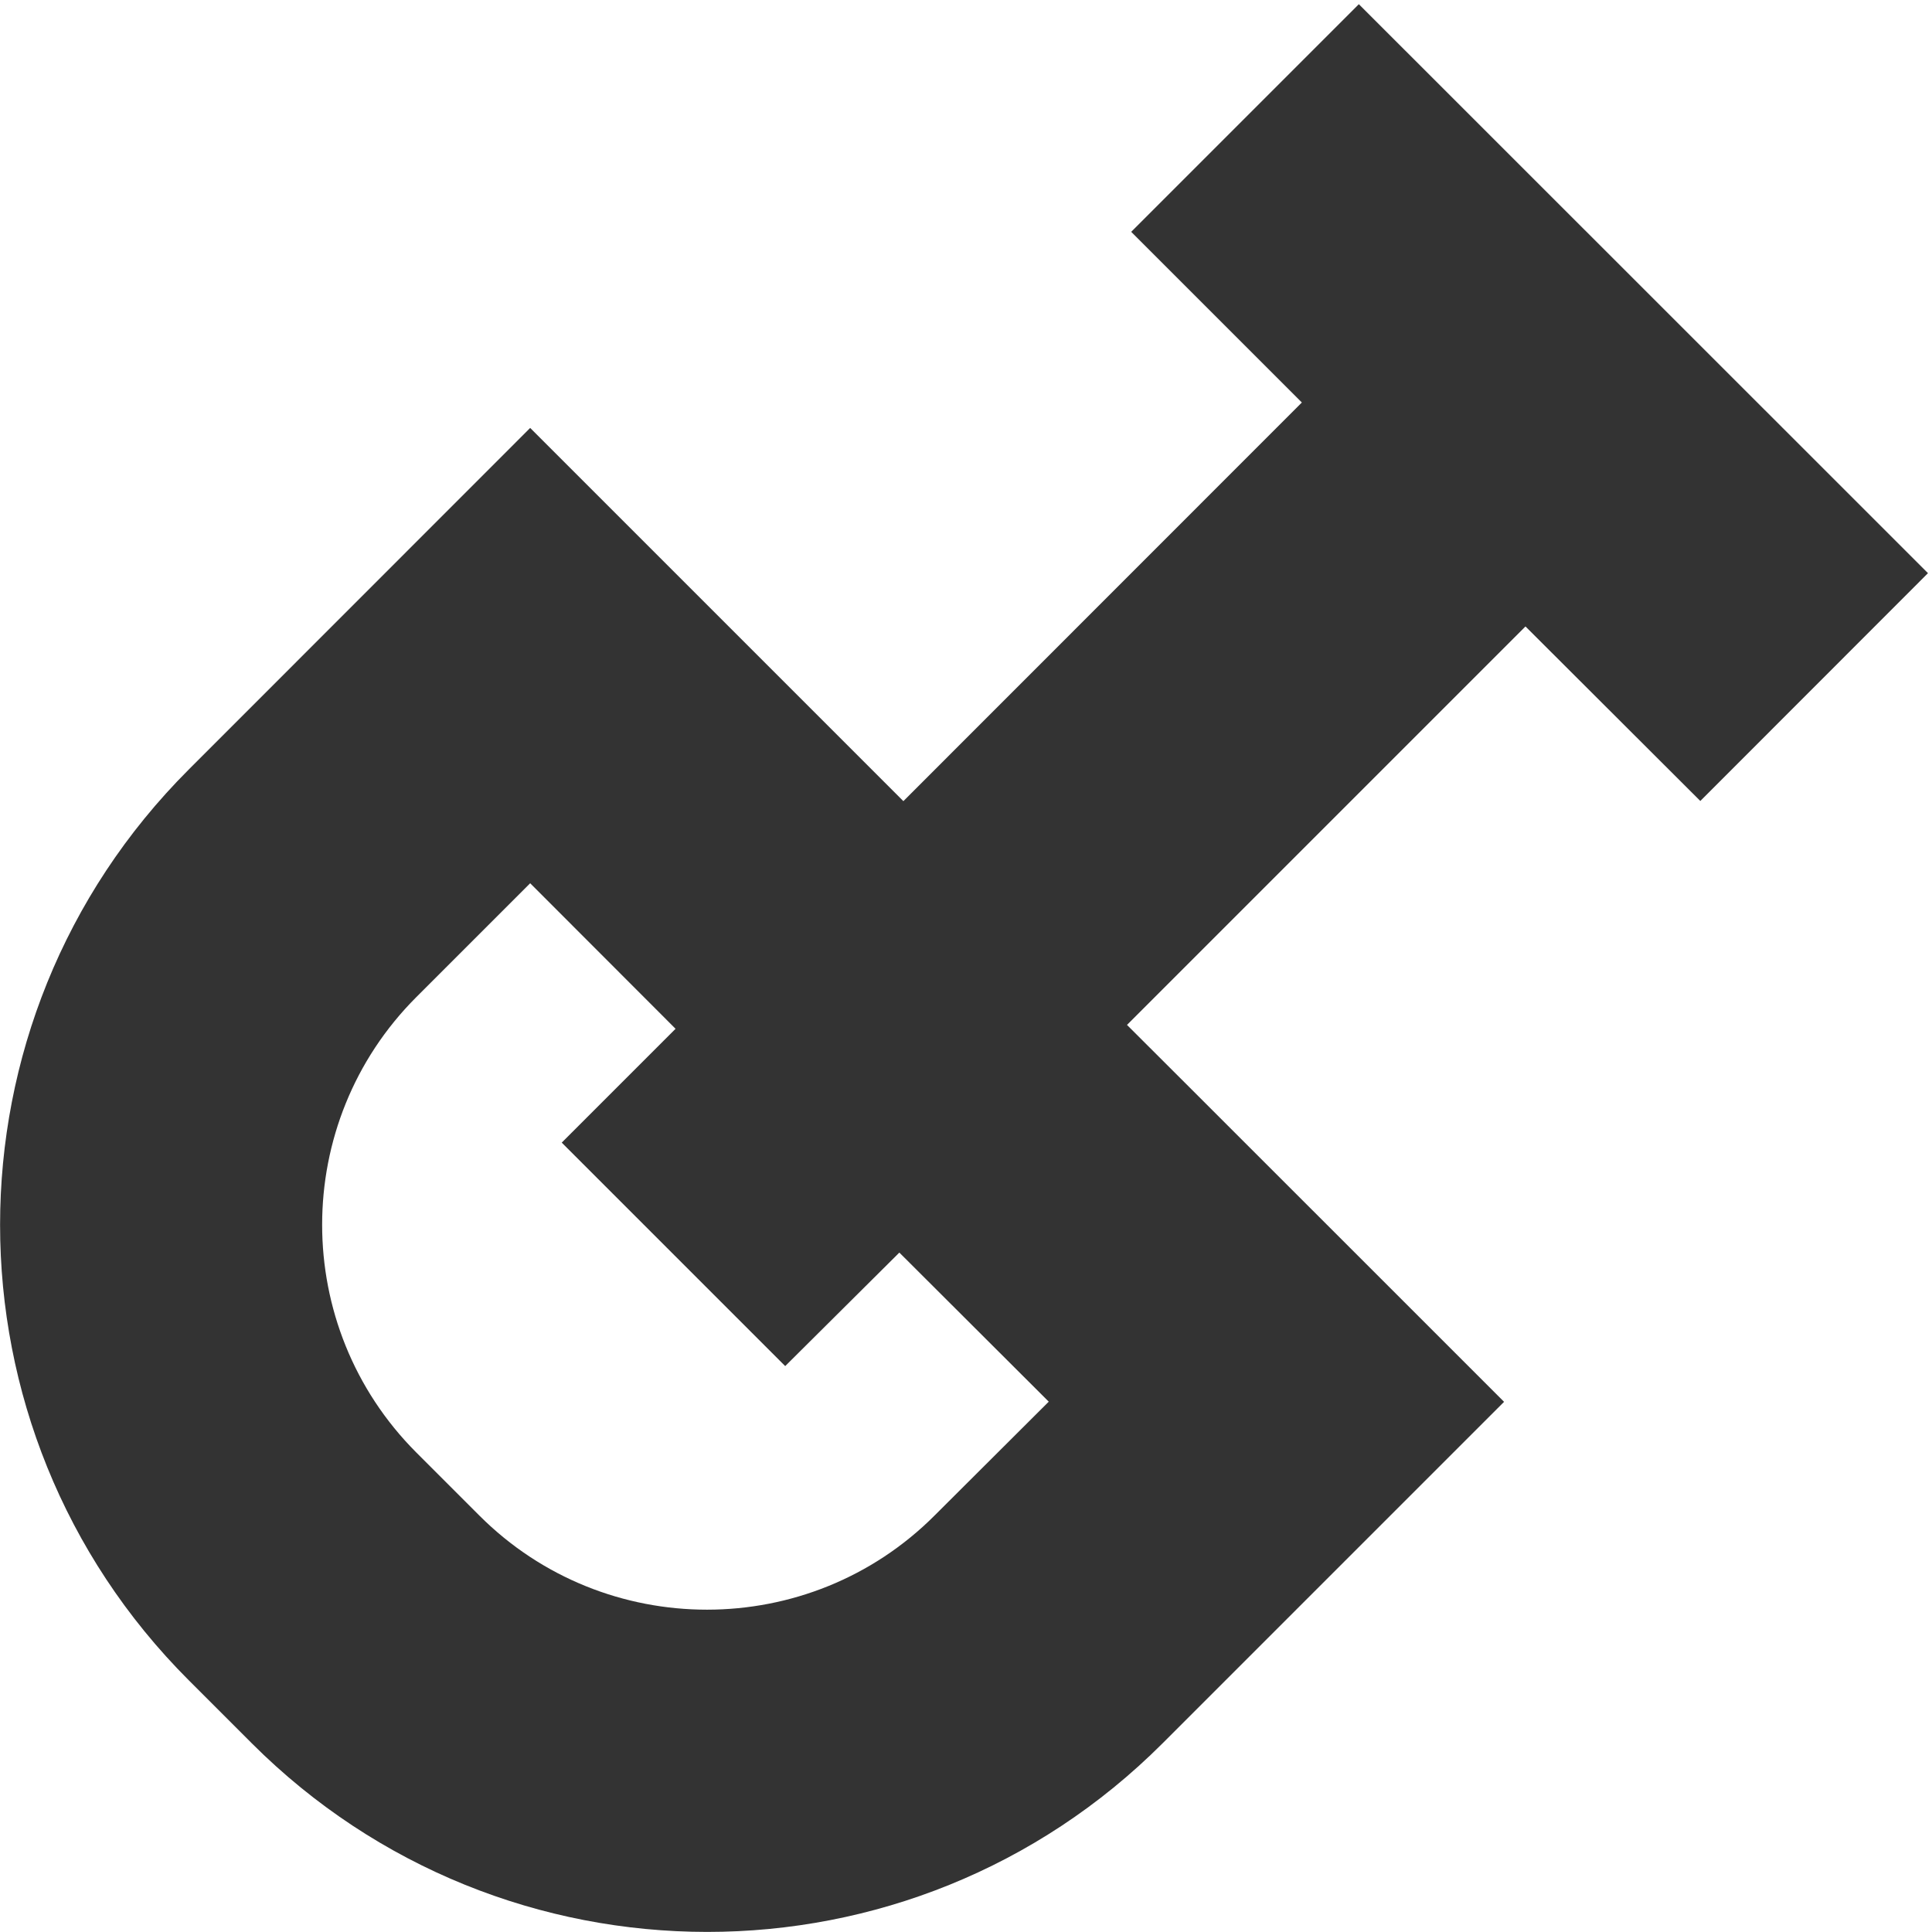
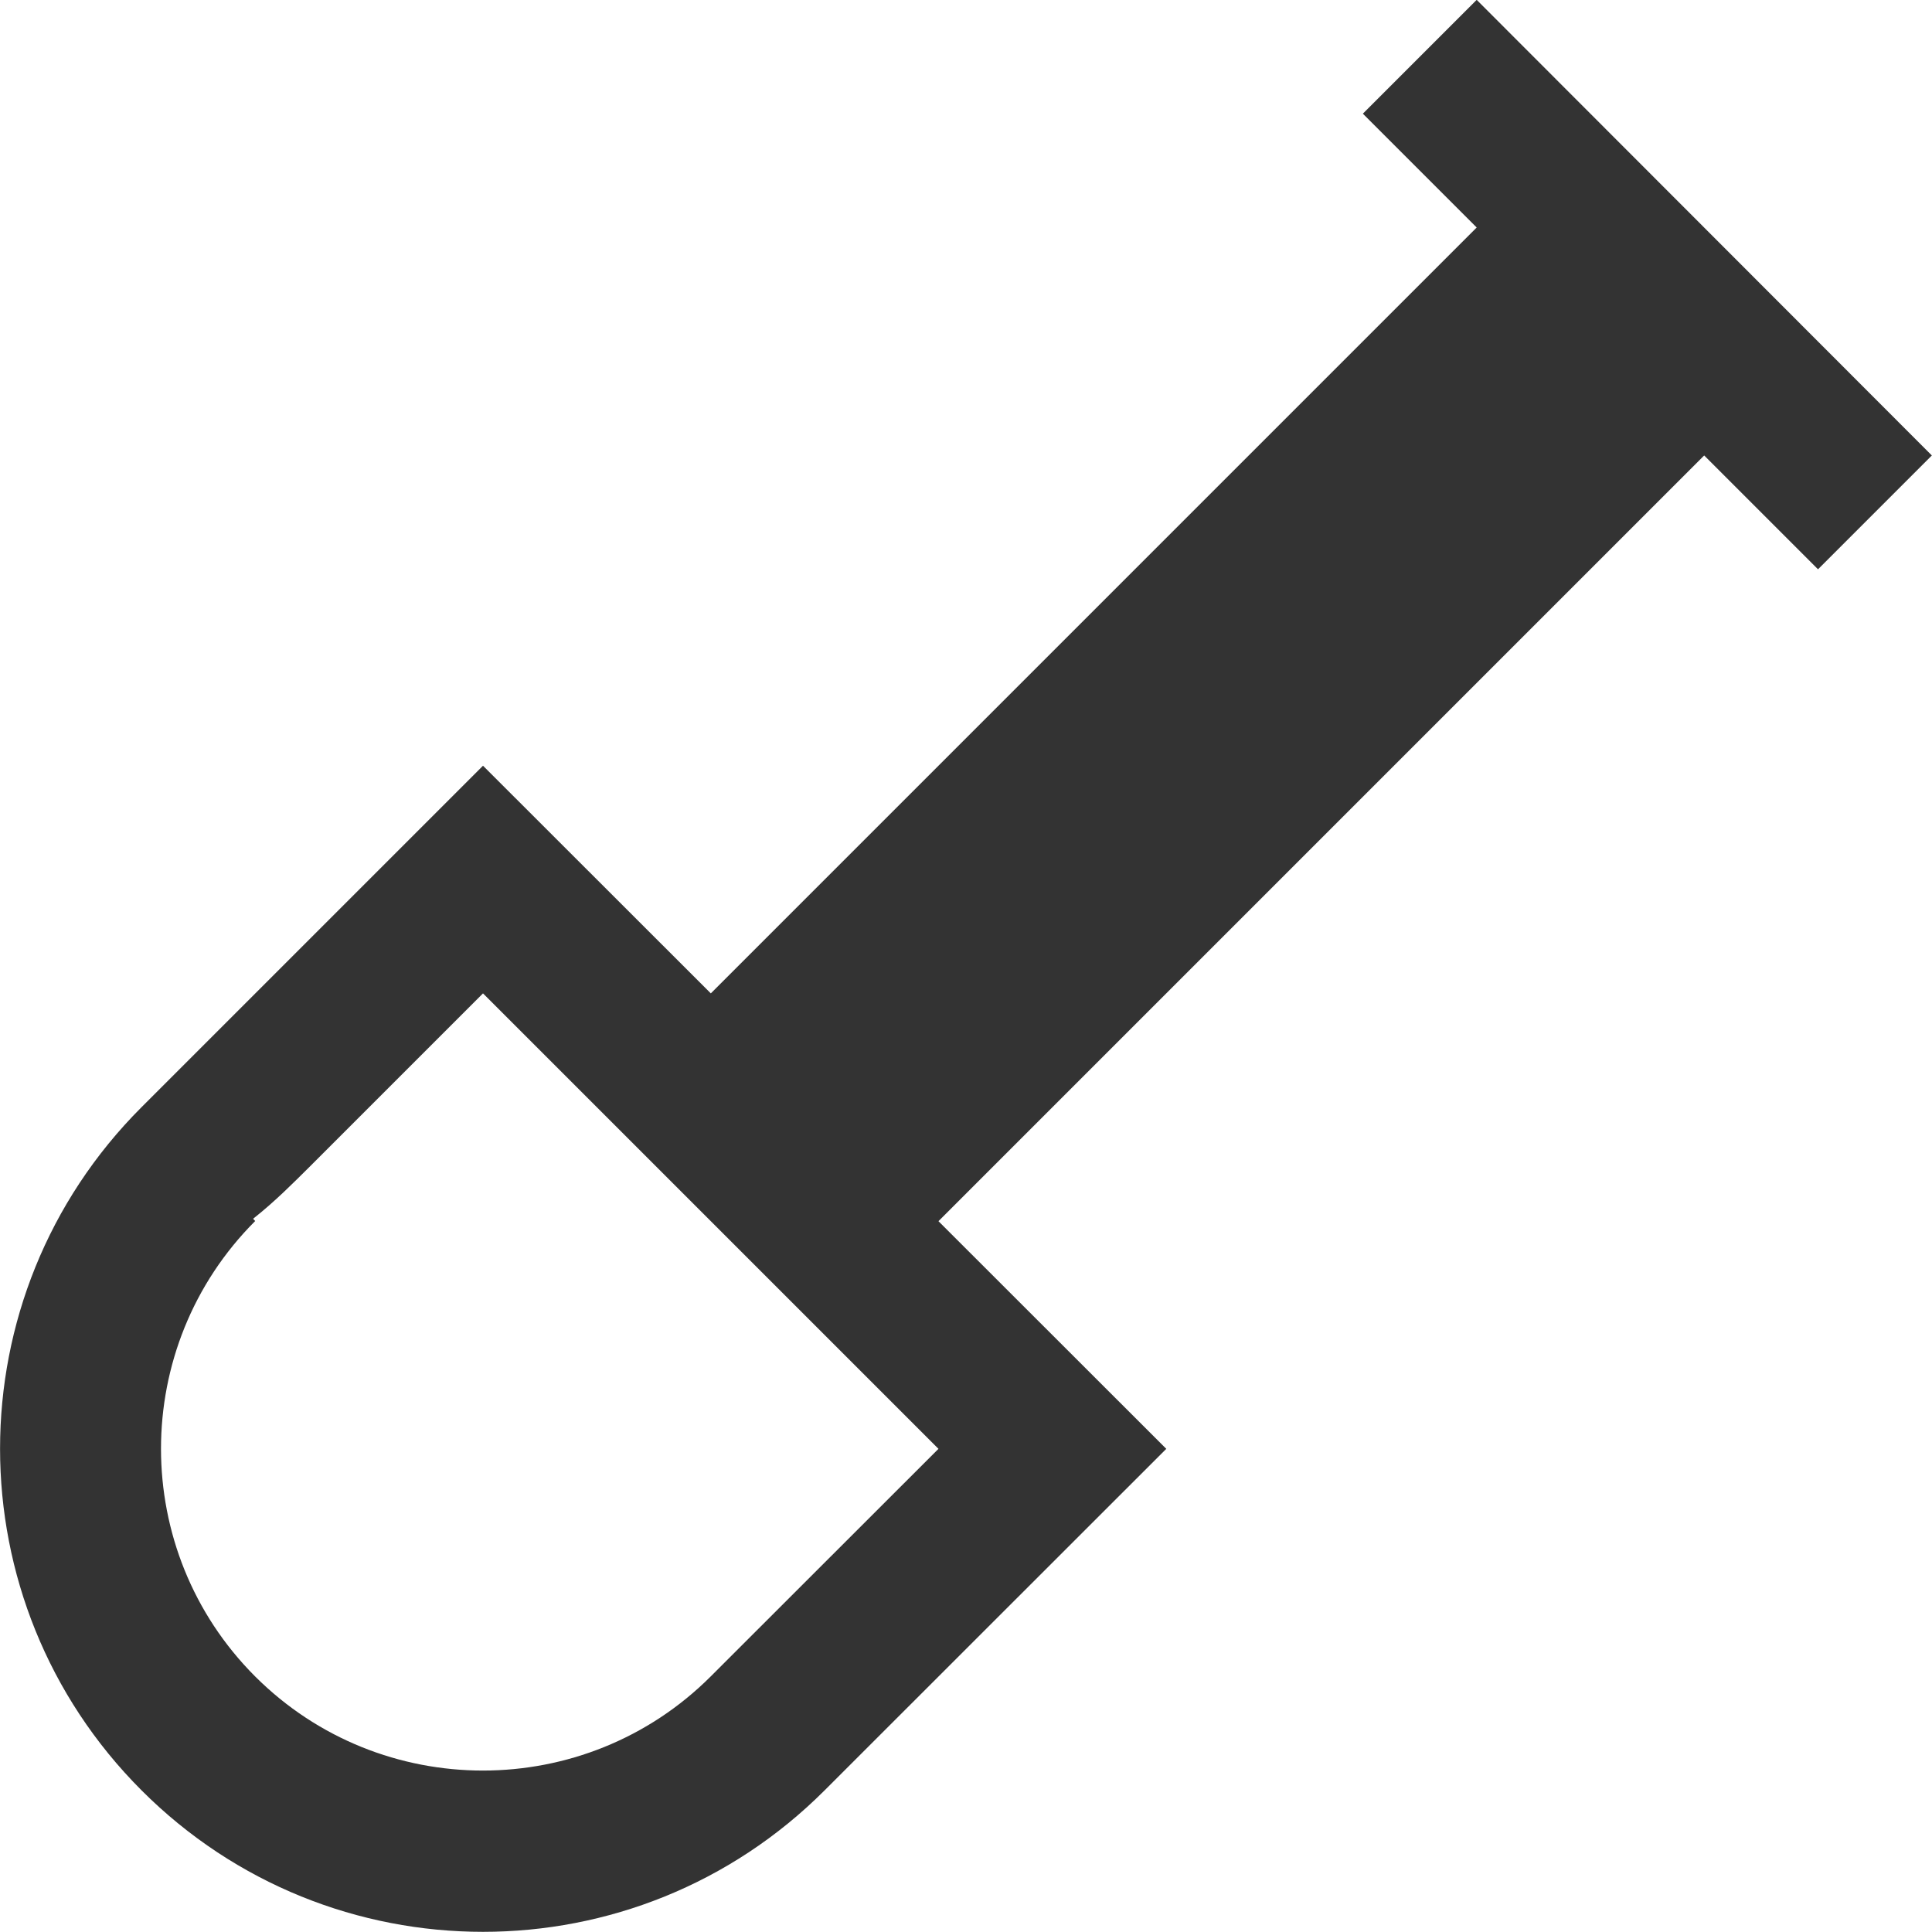
- <svg xmlns="http://www.w3.org/2000/svg" version="1.1" id="Слой_1" x="0px" y="0px" width="12px" height="12px" viewBox="-2.723 0 12 12" enable-background="new -2.723 0 12 12" xml:space="preserve">
-   <path fill="#333333" d="M-0.137,6.193L0.57,5.486L1.473,6.39L0.766,7.097l1.388,1.388l0.709-0.705l0.928,0.926L3.083,9.412  c-0.779,0.781-2.049,0.781-2.828,0.002l-0.393-0.393C-0.917,8.24-0.917,6.973-0.137,6.193z M-1.159,10.828  c1.562,1.561,4.094,1.563,5.657,0l2.121-2.121c0,0-2.342-2.342-2.342-2.341l2.475-2.475l1.086,1.084L9.252,3.56L5.717,0.026  L4.303,1.44L5.363,2.5L2.888,4.976C2.886,4.974,0.57,2.658,0.57,2.658l-2.121,2.122c-1.562,1.562-1.562,4.094,0,5.656L-1.159,10.828  z" />
+ <svg xmlns="http://www.w3.org/2000/svg" version="1.1" id="Слой_1" x="0px" y="0px" width="12px" height="12px" viewBox="0 0 12 12" enable-background="new 0 0 12 12" xml:space="preserve">
+   <path fill="#333333" d="M5.829,8.999l-1.415,1.414c-0.78,0.779-2.049,0.779-2.829,0c-0.78-0.78-0.78-2.049,0-2.829L1.572,7.57  c0.137-0.108,0.254-0.227,0.345-0.317l0.729-0.729L3,6.17L5.829,8.999 M4.415,6.17L3,4.756c0,0-2.121,2.121-2.121,2.121  c-1.172,1.172-1.171,3.071,0,4.243s3.071,1.172,4.243,0l2.122-2.121l0,0L5.829,7.585l4.756-4.756c0,0,0.707,0.707,0.707,0.707  l0.707-0.707L9.172-0.001L8.465,0.706l0.707,0.707L9.171,1.414L4.415,6.17z" />
</svg>
